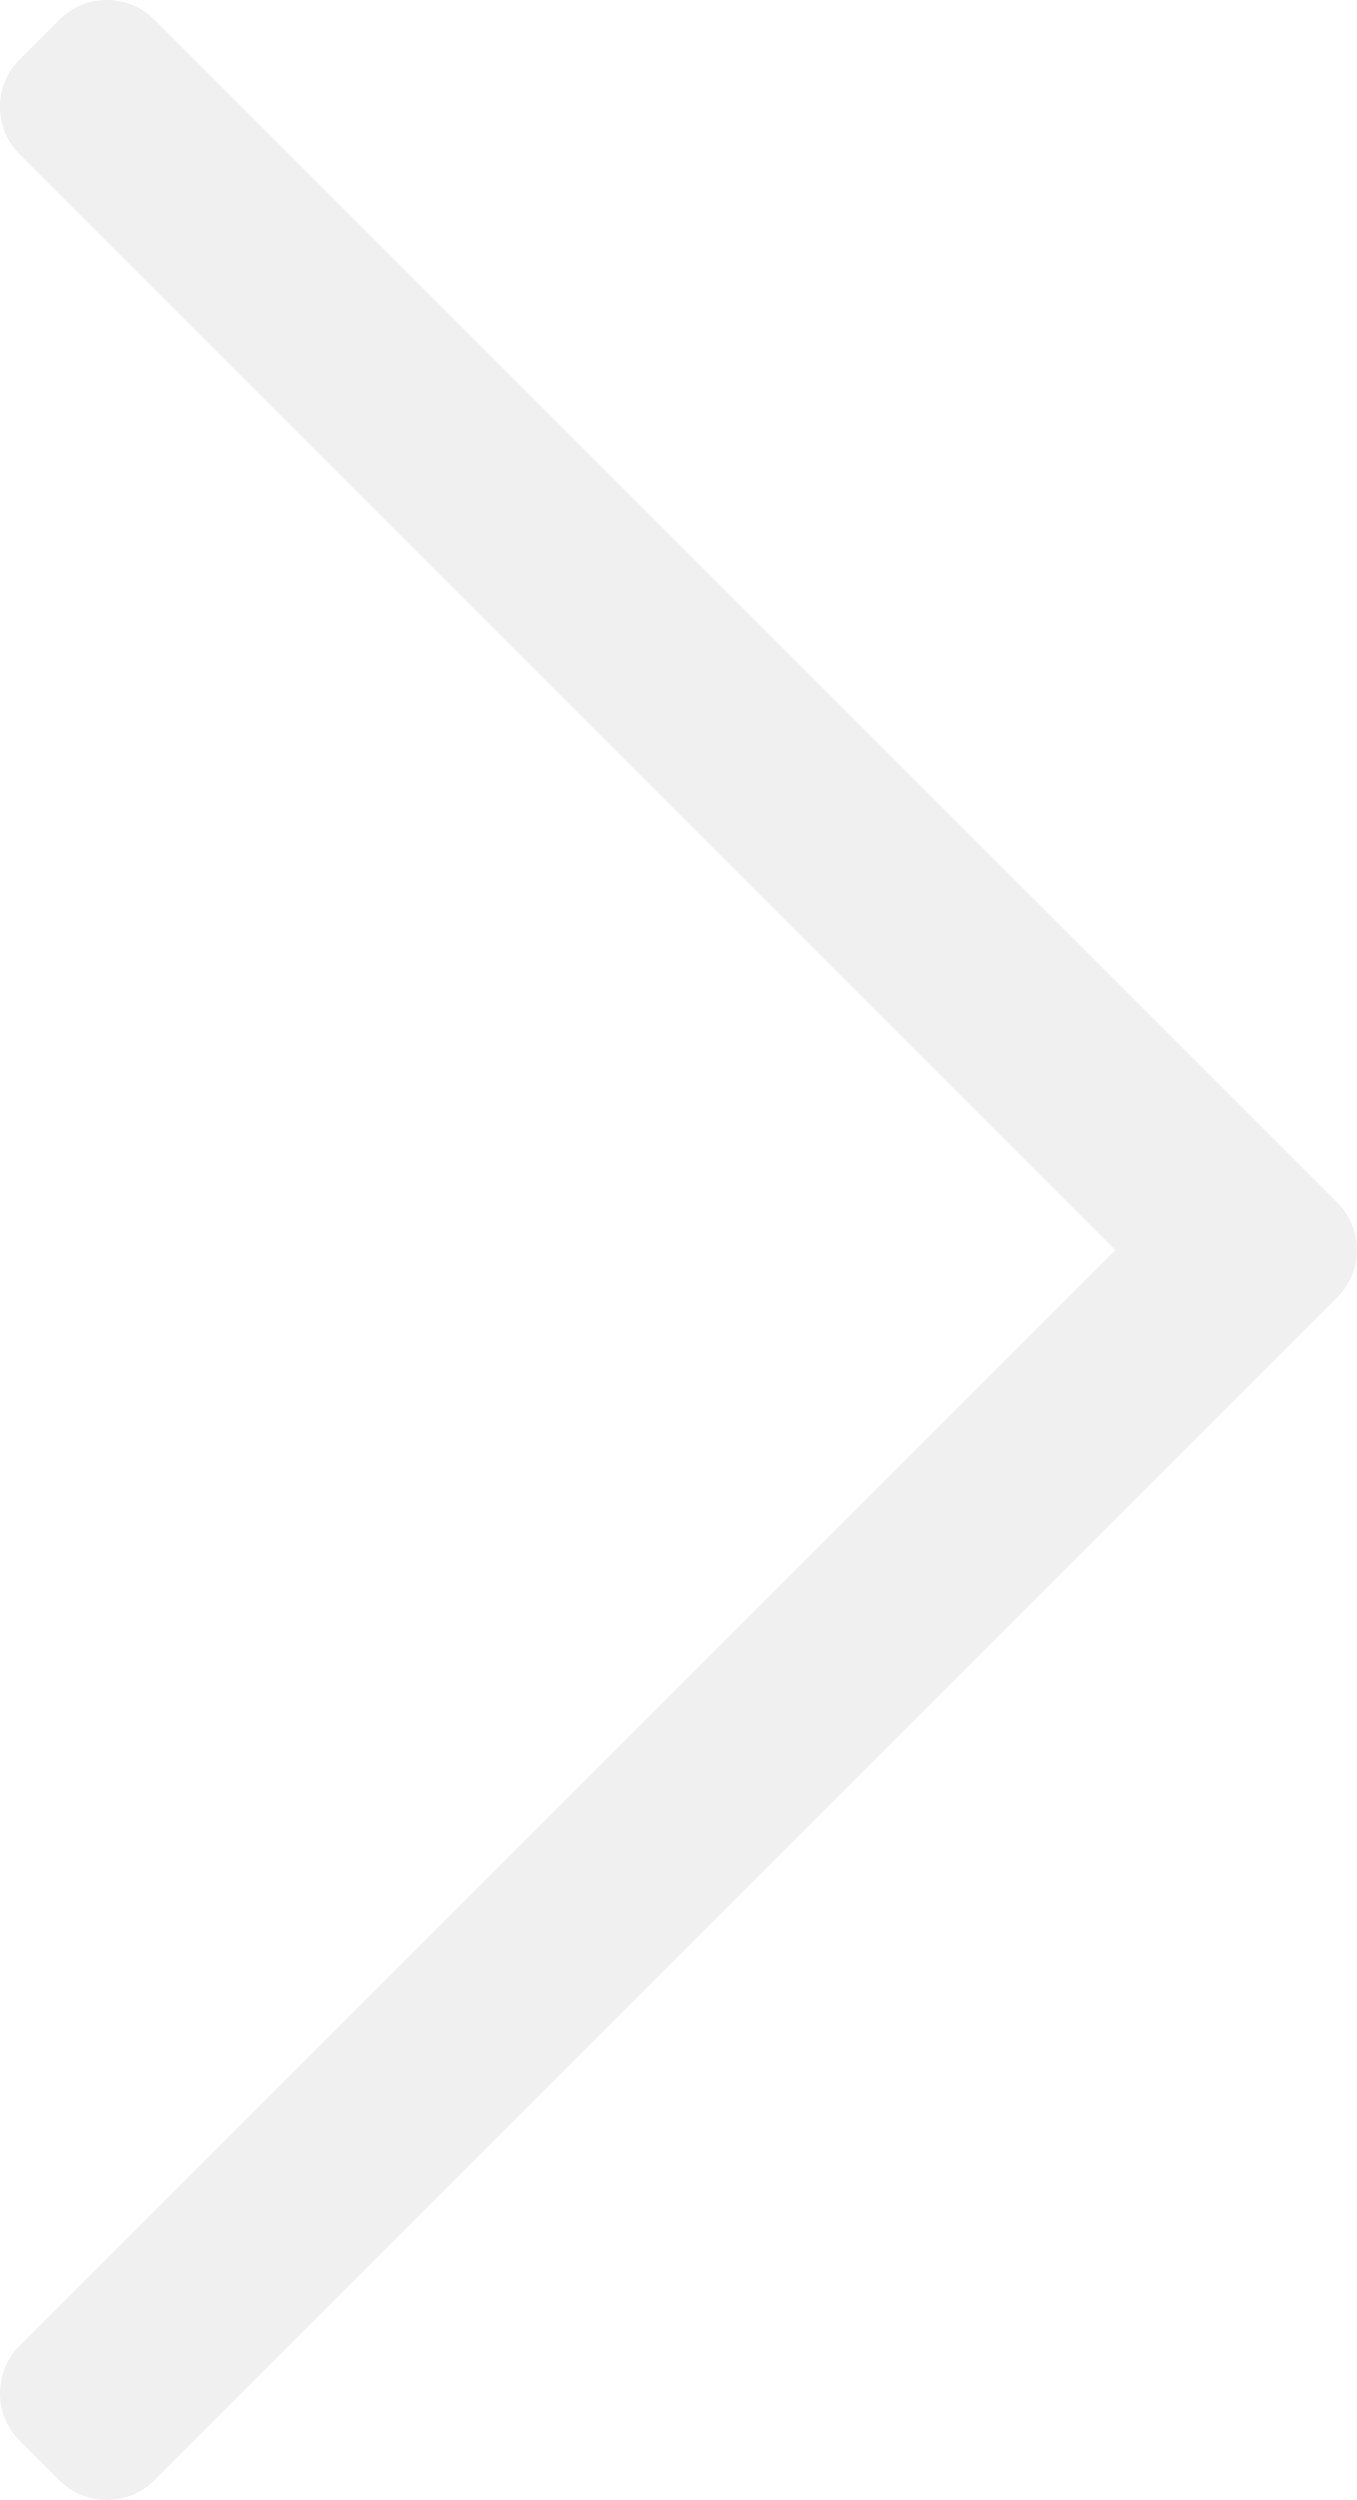
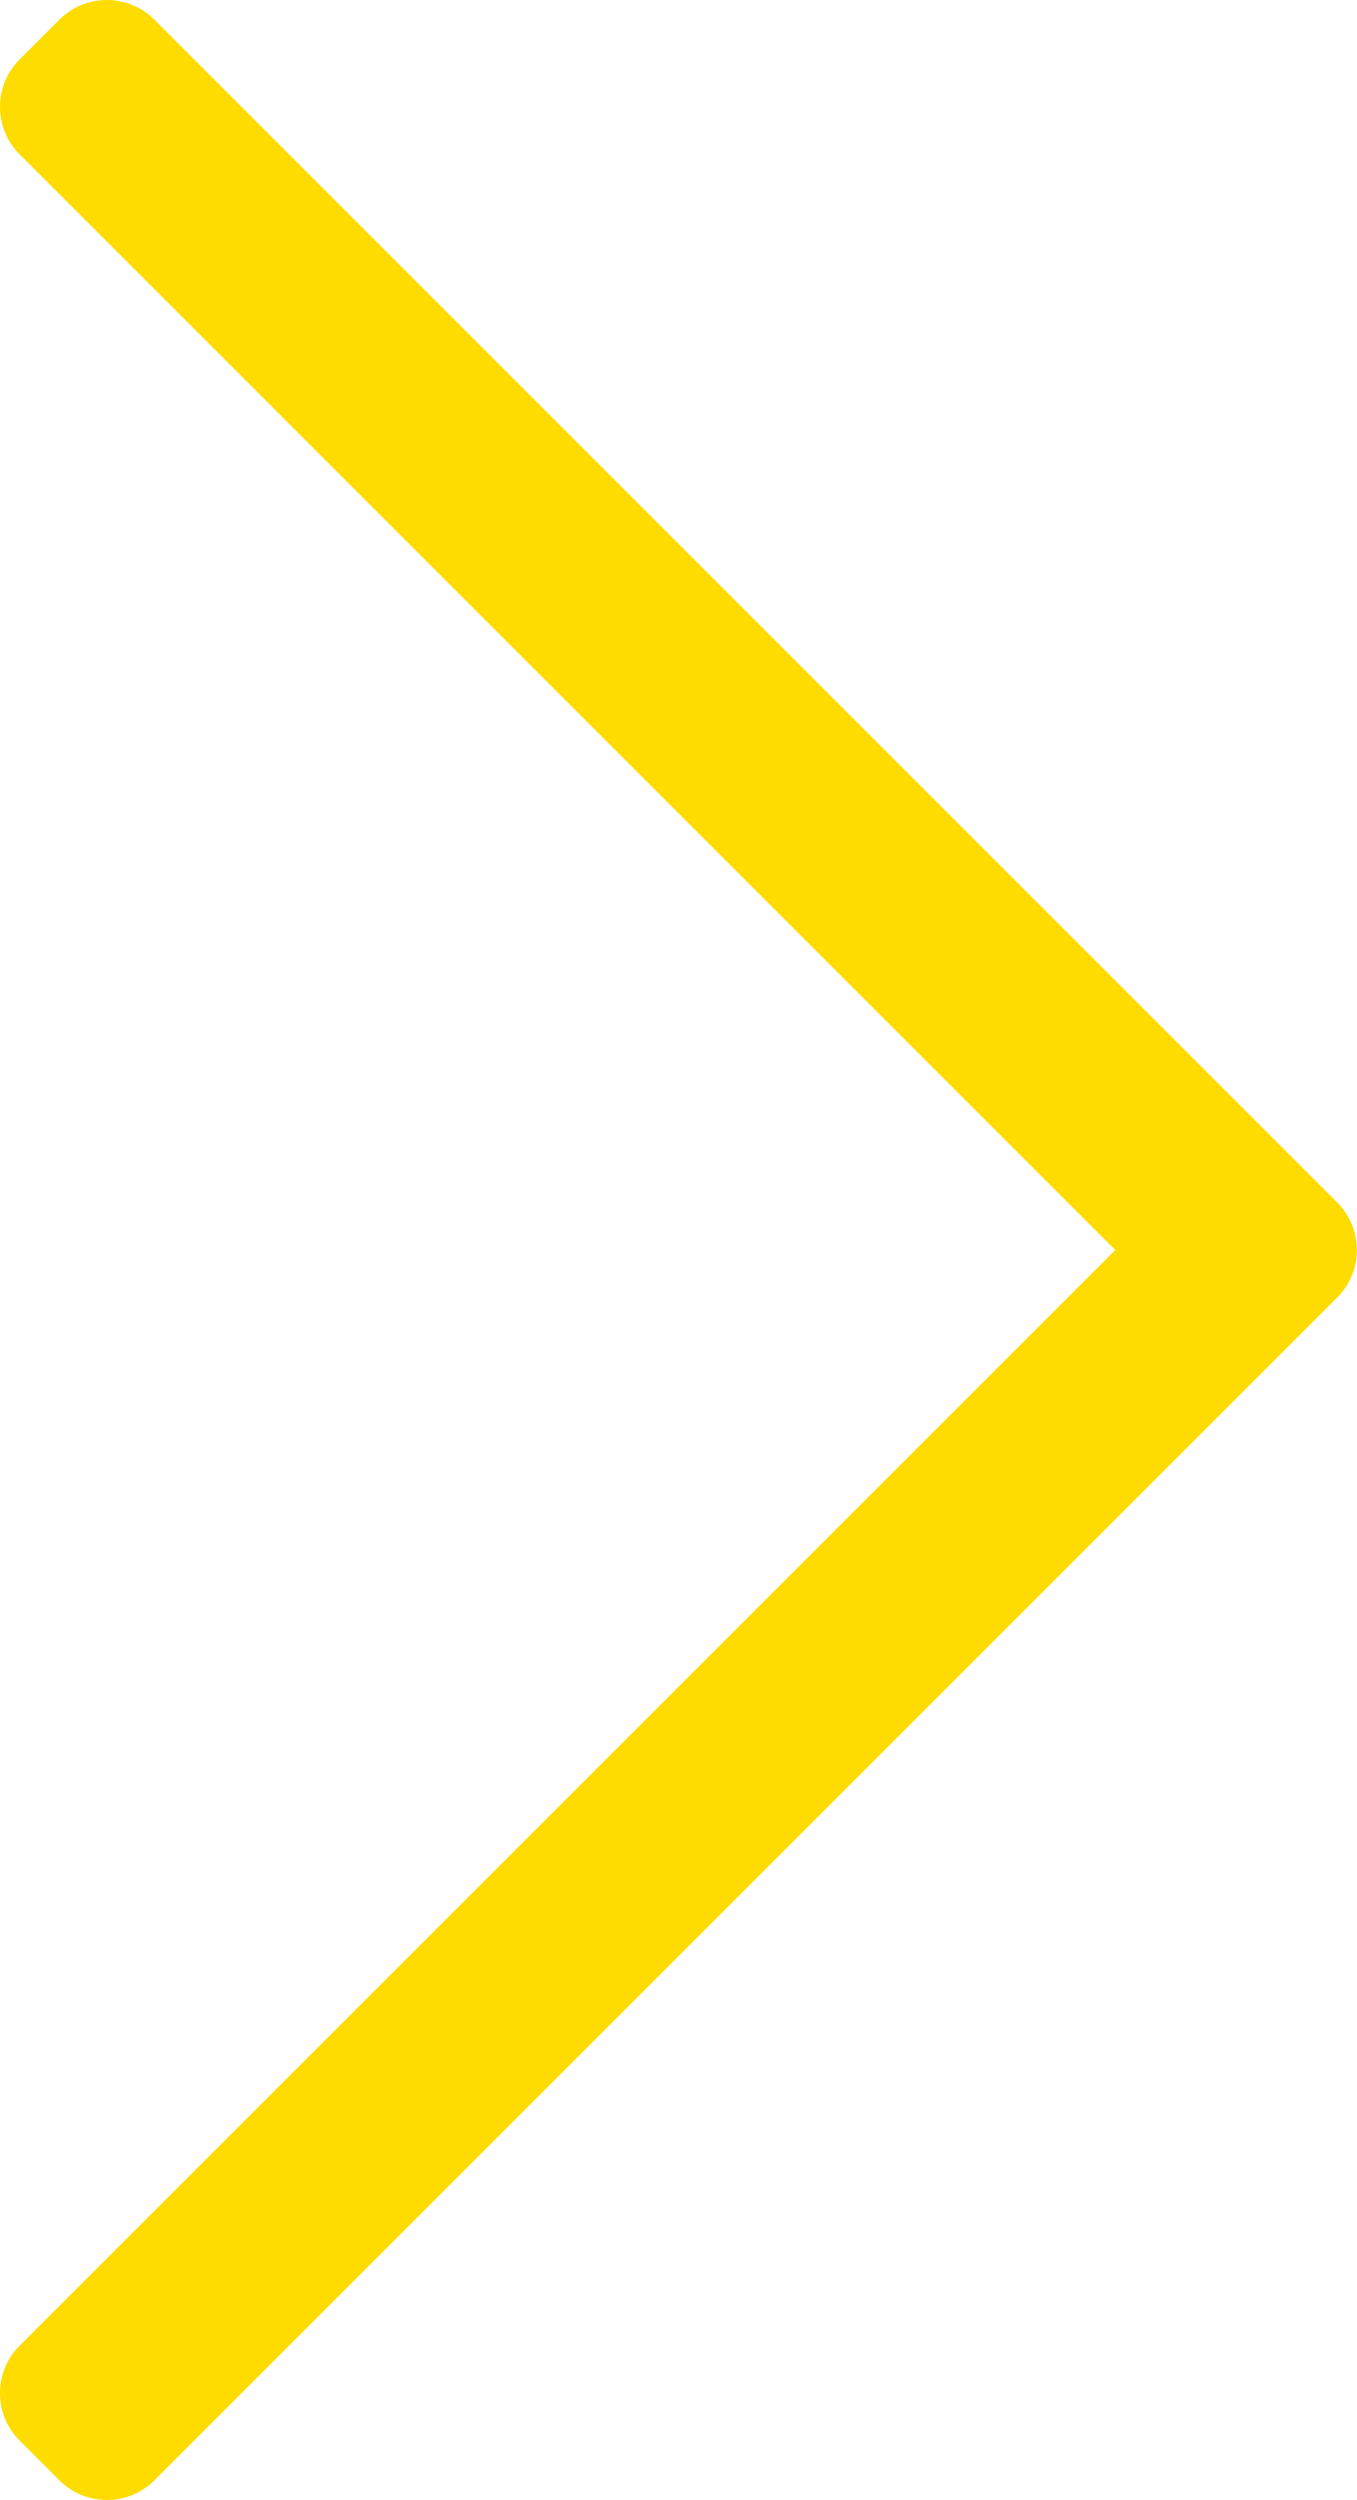
<svg xmlns="http://www.w3.org/2000/svg" width="242.121" height="446.1" viewBox="0 0 242.121 446.1">
-   <path id="next" d="M17.525,36.465l-7.071,7.07a12,12,0,0,0,0,16.971L205.947,256,10.454,451.494a12,12,0,0,0,0,16.971l7.071,7.07a12,12,0,0,0,16.97,0l211.051-211.05a12,12,0,0,0,0-16.971L34.495,36.465A12,12,0,0,0,17.525,36.465Z" transform="translate(-6.94 -32.95)" fill="rgba(0,0,0,0.06)" />
+   <path id="next" d="M17.525,36.465l-7.071,7.07a12,12,0,0,0,0,16.971L205.947,256,10.454,451.494a12,12,0,0,0,0,16.971l7.071,7.07a12,12,0,0,0,16.97,0l211.051-211.05a12,12,0,0,0,0-16.971L34.495,36.465A12,12,0,0,0,17.525,36.465Z" transform="translate(-6.94 -32.95)" fill="#ffdc00" />
</svg>
